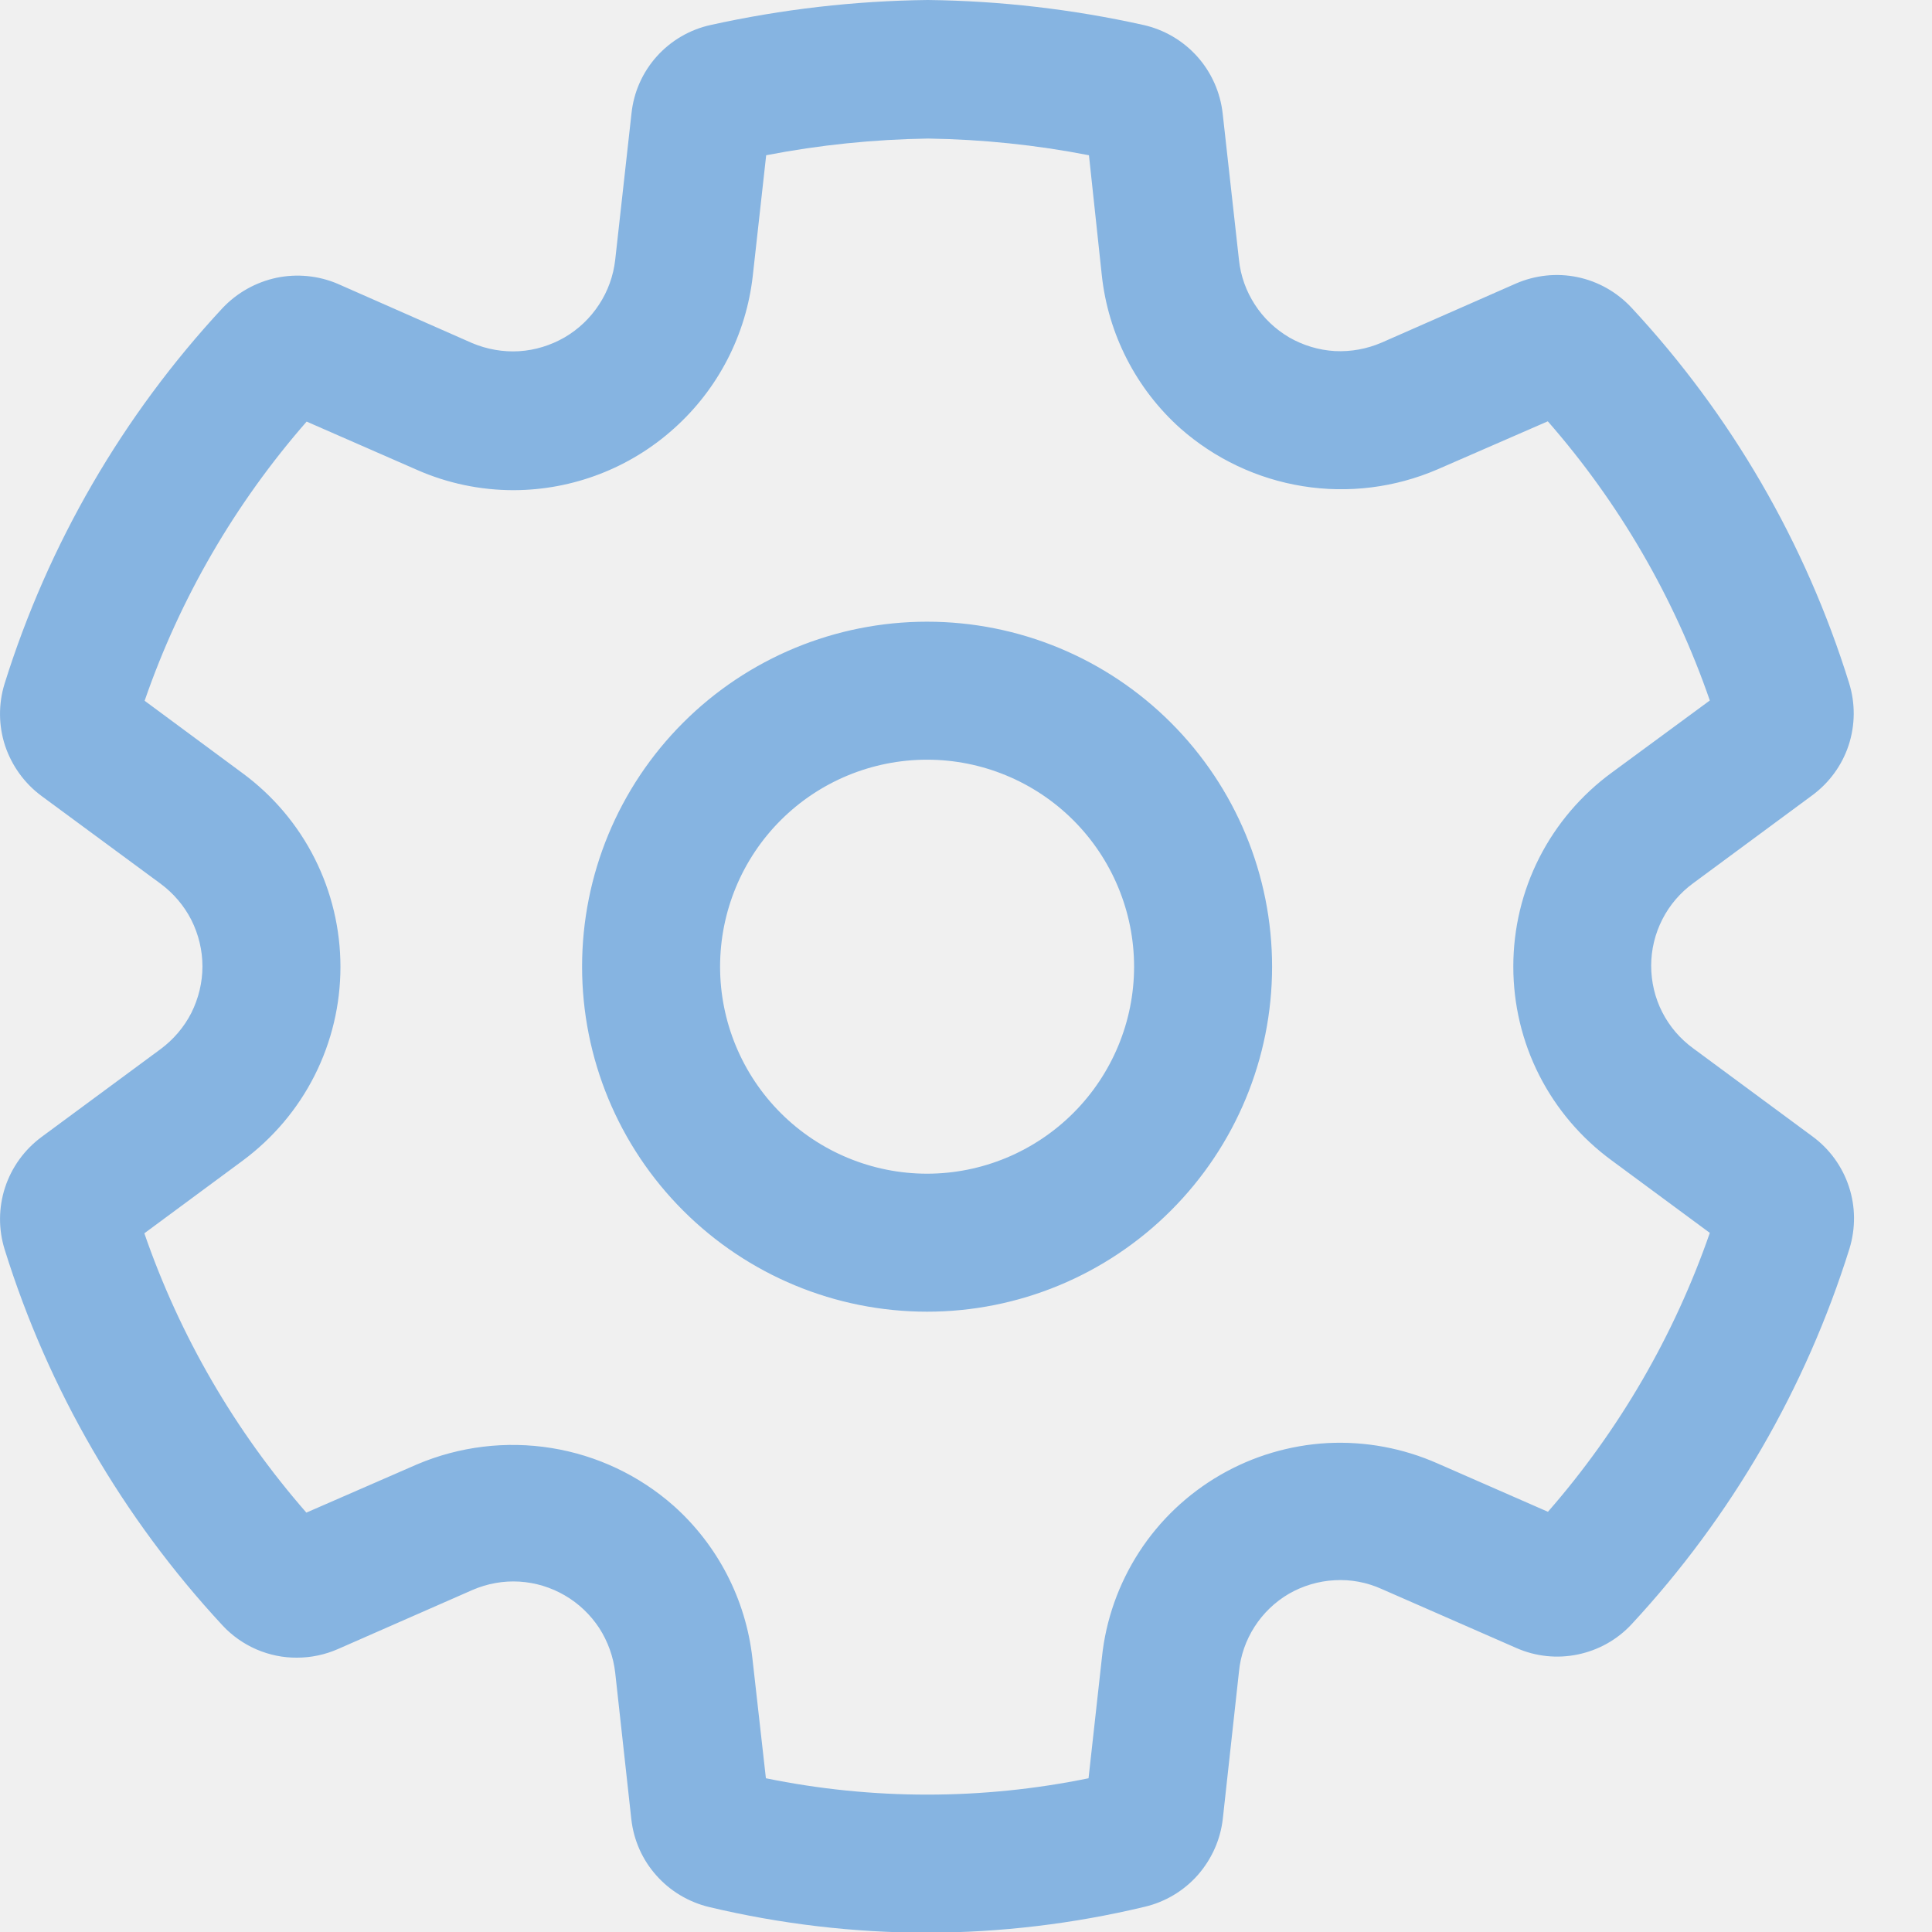
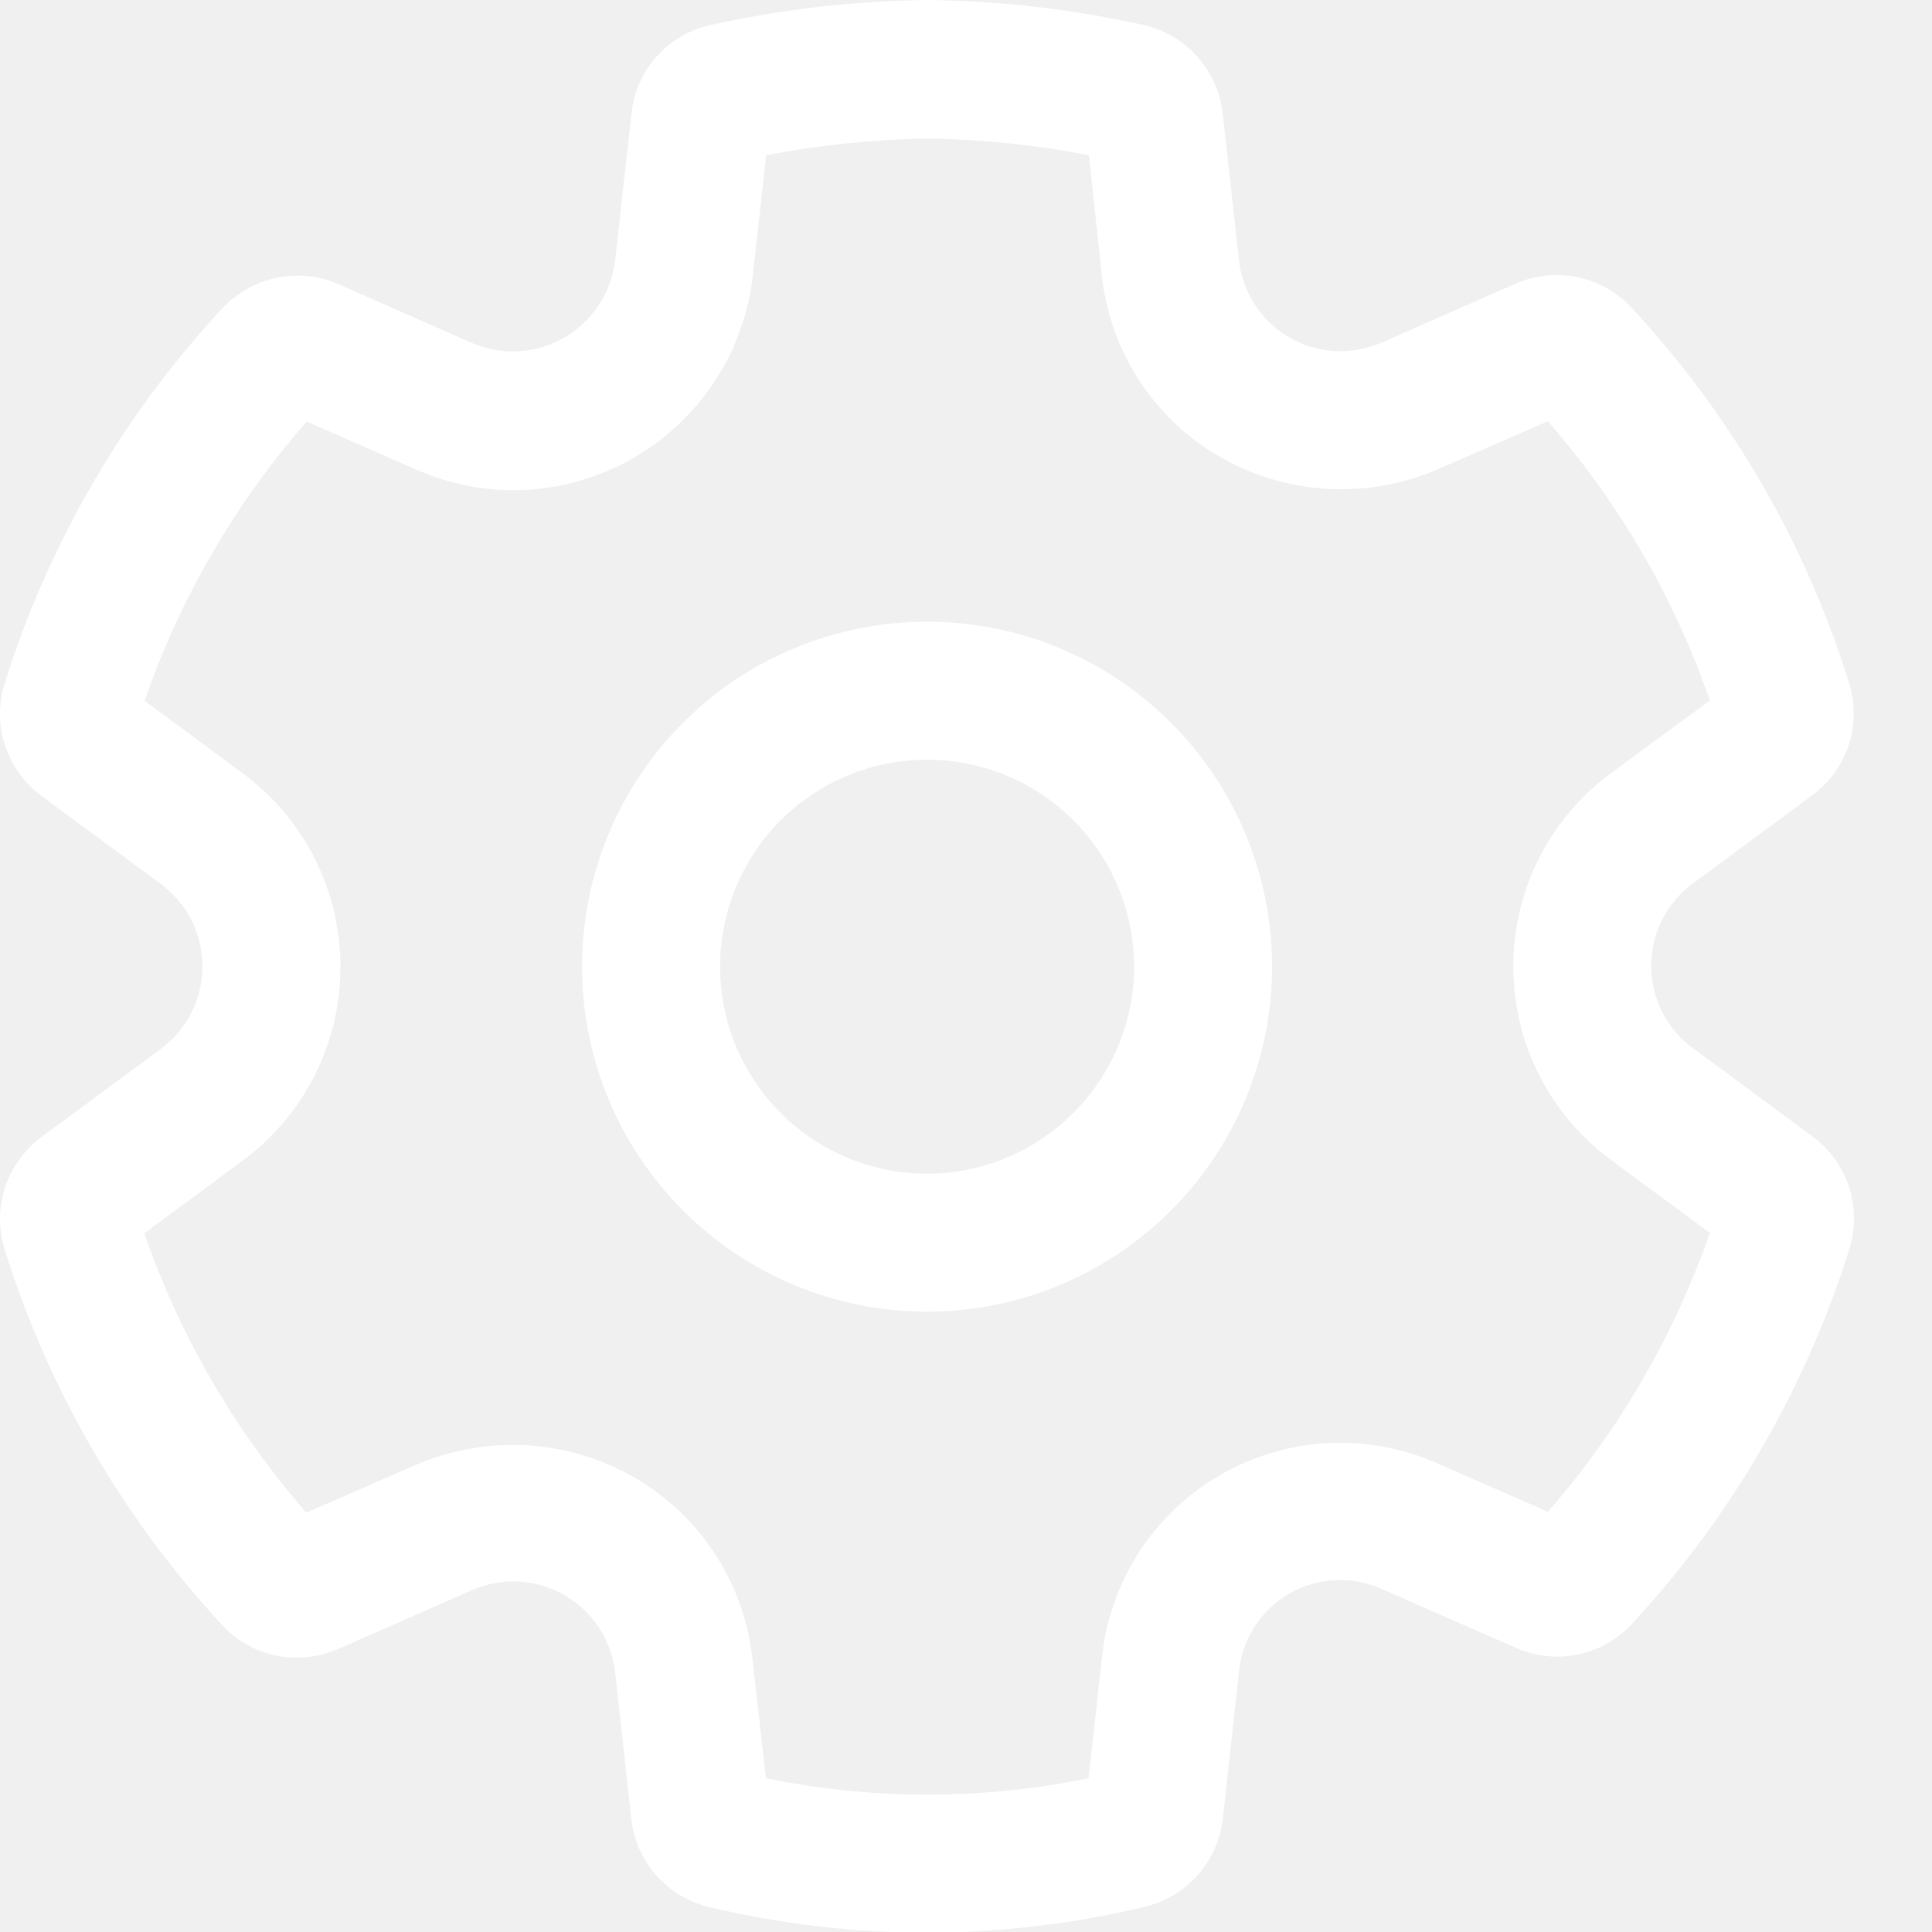
<svg xmlns="http://www.w3.org/2000/svg" width="14" height="14" viewBox="0 0 14 14" fill="none">
-   <path d="M6.718 4.505C6.054 4.505 5.419 4.768 4.95 5.237C4.481 5.706 4.218 6.341 4.218 7.005C4.218 7.668 4.481 8.303 4.95 8.772C5.419 9.241 6.054 9.505 6.718 9.505C7.381 9.505 8.016 9.241 8.485 8.772C8.954 8.303 9.218 7.668 9.218 7.005C9.218 6.341 8.954 5.706 8.485 5.237C8.016 4.768 7.381 4.505 6.718 4.505ZM5.218 7.005C5.218 6.607 5.376 6.225 5.657 5.944C5.938 5.663 6.32 5.505 6.718 5.505C7.115 5.505 7.497 5.663 7.778 5.944C8.059 6.225 8.218 6.607 8.218 7.005C8.218 7.402 8.059 7.784 7.778 8.065C7.497 8.346 7.115 8.505 6.718 8.505C6.32 8.505 5.938 8.346 5.657 8.065C5.376 7.784 5.218 7.402 5.218 7.005ZM5.138 13.819C5.655 13.942 6.186 14.005 6.718 14.005C7.249 14.004 7.779 13.941 8.296 13.817C8.444 13.782 8.578 13.702 8.679 13.588C8.78 13.473 8.844 13.331 8.861 13.179L8.978 12.114C8.989 11.998 9.028 11.886 9.091 11.788C9.154 11.69 9.239 11.608 9.34 11.549C9.441 11.491 9.555 11.457 9.671 11.451C9.788 11.444 9.904 11.466 10.011 11.514L10.988 11.942C11.128 12.004 11.284 12.02 11.433 11.989C11.583 11.958 11.719 11.882 11.823 11.77C12.546 10.991 13.085 10.061 13.402 9.048C13.447 8.901 13.446 8.744 13.398 8.599C13.35 8.453 13.258 8.326 13.134 8.235L12.27 7.597C12.175 7.528 12.098 7.438 12.045 7.334C11.992 7.23 11.965 7.114 11.965 6.998C11.965 6.881 11.993 6.766 12.046 6.662C12.099 6.558 12.176 6.468 12.271 6.399L13.131 5.764C13.255 5.673 13.348 5.546 13.396 5.4C13.444 5.253 13.445 5.096 13.399 4.949C13.084 3.935 12.544 3.005 11.821 2.228C11.716 2.116 11.58 2.039 11.43 2.008C11.28 1.977 11.124 1.994 10.984 2.055L10.011 2.483C9.904 2.529 9.788 2.55 9.672 2.544C9.556 2.537 9.443 2.503 9.342 2.445C9.242 2.386 9.156 2.305 9.093 2.207C9.03 2.11 8.99 1.999 8.978 1.883L8.86 0.823C8.843 0.67 8.779 0.525 8.676 0.41C8.573 0.295 8.437 0.215 8.286 0.181C7.773 0.067 7.249 0.006 6.723 0C6.193 0.006 5.666 0.067 5.15 0.181C4.999 0.214 4.862 0.294 4.759 0.409C4.656 0.524 4.592 0.668 4.576 0.822L4.458 1.883C4.445 1.998 4.405 2.11 4.341 2.207C4.277 2.305 4.192 2.386 4.091 2.445C3.99 2.503 3.877 2.538 3.761 2.545C3.645 2.552 3.528 2.531 3.421 2.486L2.448 2.057C2.308 1.997 2.152 1.982 2.003 2.013C1.854 2.045 1.718 2.121 1.613 2.232C0.89 3.01 0.35 3.941 0.033 4.955C-0.012 5.101 -0.011 5.258 0.037 5.404C0.086 5.55 0.178 5.677 0.301 5.768L1.164 6.404C1.257 6.473 1.334 6.563 1.387 6.667C1.439 6.771 1.467 6.886 1.467 7.003C1.467 7.119 1.439 7.234 1.387 7.339C1.334 7.443 1.257 7.533 1.164 7.602L0.301 8.239C0.177 8.331 0.085 8.458 0.037 8.604C-0.011 8.75 -0.012 8.908 0.034 9.055C0.35 10.069 0.89 11 1.614 11.78C1.682 11.853 1.766 11.912 1.858 11.952C1.951 11.992 2.051 12.013 2.152 12.012C2.254 12.012 2.354 11.991 2.448 11.95L3.425 11.521C3.532 11.475 3.648 11.454 3.764 11.461C3.879 11.468 3.992 11.502 4.093 11.561C4.193 11.619 4.278 11.7 4.342 11.797C4.405 11.895 4.445 12.006 4.458 12.121L4.575 13.184C4.592 13.335 4.655 13.477 4.756 13.59C4.857 13.704 4.99 13.783 5.138 13.819ZM7.888 12.886C7.117 13.044 6.321 13.044 5.55 12.886L5.452 12.015C5.404 11.59 5.201 11.197 4.882 10.912C4.632 10.691 4.325 10.546 3.996 10.493C3.667 10.44 3.33 10.481 3.023 10.611L2.22 10.961C1.702 10.368 1.303 9.681 1.046 8.937L1.758 8.411C1.978 8.248 2.157 8.037 2.28 7.793C2.403 7.549 2.467 7.28 2.467 7.006C2.467 6.733 2.403 6.464 2.28 6.22C2.157 5.976 1.978 5.765 1.758 5.603L1.048 5.078C1.305 4.334 1.704 3.648 2.222 3.055L3.022 3.405C3.242 3.502 3.48 3.552 3.722 3.552C4.151 3.551 4.565 3.392 4.884 3.105C5.204 2.819 5.407 2.425 5.455 1.998L5.552 1.125C5.939 1.05 6.332 1.01 6.726 1.004C7.117 1.01 7.507 1.05 7.891 1.125L7.984 1.994C8.03 2.421 8.232 2.816 8.552 3.103C8.802 3.324 9.11 3.47 9.44 3.523C9.77 3.576 10.108 3.534 10.415 3.402L11.216 3.053C11.734 3.645 12.133 4.332 12.39 5.076L11.679 5.599C11.458 5.761 11.278 5.972 11.154 6.216C11.03 6.46 10.966 6.73 10.966 7.004C10.966 7.278 11.03 7.548 11.154 7.792C11.278 8.036 11.458 8.247 11.679 8.409L12.39 8.934C12.132 9.677 11.734 10.363 11.217 10.955L10.418 10.605C10.167 10.494 9.894 10.443 9.62 10.457C9.347 10.472 9.08 10.551 8.843 10.688C8.606 10.825 8.404 11.016 8.255 11.246C8.106 11.476 8.013 11.738 7.985 12.01L7.888 12.886Z" fill="#86B4E1" />
+   <path d="M6.718 4.505C6.054 4.505 5.419 4.768 4.95 5.237C4.481 5.706 4.218 6.341 4.218 7.005C4.218 7.668 4.481 8.303 4.95 8.772C5.419 9.241 6.054 9.505 6.718 9.505C7.381 9.505 8.016 9.241 8.485 8.772C8.954 8.303 9.218 7.668 9.218 7.005C9.218 6.341 8.954 5.706 8.485 5.237C8.016 4.768 7.381 4.505 6.718 4.505ZM5.218 7.005C5.218 6.607 5.376 6.225 5.657 5.944C5.938 5.663 6.32 5.505 6.718 5.505C7.115 5.505 7.497 5.663 7.778 5.944C8.059 6.225 8.218 6.607 8.218 7.005C8.218 7.402 8.059 7.784 7.778 8.065C7.497 8.346 7.115 8.505 6.718 8.505C6.32 8.505 5.938 8.346 5.657 8.065C5.376 7.784 5.218 7.402 5.218 7.005ZM5.138 13.819C5.655 13.942 6.186 14.005 6.718 14.005C7.249 14.004 7.779 13.941 8.296 13.817C8.444 13.782 8.578 13.702 8.679 13.588C8.78 13.473 8.844 13.331 8.861 13.179L8.978 12.114C8.989 11.998 9.028 11.886 9.091 11.788C9.154 11.69 9.239 11.608 9.34 11.549C9.441 11.491 9.555 11.457 9.671 11.451C9.788 11.444 9.904 11.466 10.011 11.514L10.988 11.942C11.128 12.004 11.284 12.02 11.433 11.989C11.583 11.958 11.719 11.882 11.823 11.77C12.546 10.991 13.085 10.061 13.402 9.048C13.447 8.901 13.446 8.744 13.398 8.599C13.35 8.453 13.258 8.326 13.134 8.235L12.27 7.597C12.175 7.528 12.098 7.438 12.045 7.334C11.992 7.23 11.965 7.114 11.965 6.998C11.965 6.881 11.993 6.766 12.046 6.662C12.099 6.558 12.176 6.468 12.271 6.399L13.131 5.764C13.255 5.673 13.348 5.546 13.396 5.4C13.444 5.253 13.445 5.096 13.399 4.949C13.084 3.935 12.544 3.005 11.821 2.228C11.716 2.116 11.58 2.039 11.43 2.008C11.28 1.977 11.124 1.994 10.984 2.055L10.011 2.483C9.904 2.529 9.788 2.55 9.672 2.544C9.556 2.537 9.443 2.503 9.342 2.445C9.242 2.386 9.156 2.305 9.093 2.207C9.03 2.11 8.99 1.999 8.978 1.883L8.86 0.823C8.843 0.67 8.779 0.525 8.676 0.41C8.573 0.295 8.437 0.215 8.286 0.181C7.773 0.067 7.249 0.006 6.723 0C6.193 0.006 5.666 0.067 5.15 0.181C4.999 0.214 4.862 0.294 4.759 0.409C4.656 0.524 4.592 0.668 4.576 0.822L4.458 1.883C4.445 1.998 4.405 2.11 4.341 2.207C4.277 2.305 4.192 2.386 4.091 2.445C3.99 2.503 3.877 2.538 3.761 2.545C3.645 2.552 3.528 2.531 3.421 2.486L2.448 2.057C2.308 1.997 2.152 1.982 2.003 2.013C1.854 2.045 1.718 2.121 1.613 2.232C0.89 3.01 0.35 3.941 0.033 4.955C-0.012 5.101 -0.011 5.258 0.037 5.404C0.086 5.55 0.178 5.677 0.301 5.768L1.164 6.404C1.257 6.473 1.334 6.563 1.387 6.667C1.439 6.771 1.467 6.886 1.467 7.003C1.467 7.119 1.439 7.234 1.387 7.339C1.334 7.443 1.257 7.533 1.164 7.602L0.301 8.239C0.177 8.331 0.085 8.458 0.037 8.604C-0.011 8.75 -0.012 8.908 0.034 9.055C0.35 10.069 0.89 11 1.614 11.78C1.682 11.853 1.766 11.912 1.858 11.952C1.951 11.992 2.051 12.013 2.152 12.012C2.254 12.012 2.354 11.991 2.448 11.95L3.425 11.521C3.532 11.475 3.648 11.454 3.764 11.461C3.879 11.468 3.992 11.502 4.093 11.561C4.193 11.619 4.278 11.7 4.342 11.797C4.405 11.895 4.445 12.006 4.458 12.121L4.575 13.184C4.592 13.335 4.655 13.477 4.756 13.59C4.857 13.704 4.99 13.783 5.138 13.819ZM7.888 12.886C7.117 13.044 6.321 13.044 5.55 12.886L5.452 12.015C5.404 11.59 5.201 11.197 4.882 10.912C4.632 10.691 4.325 10.546 3.996 10.493C3.667 10.44 3.33 10.481 3.023 10.611L2.22 10.961C1.702 10.368 1.303 9.681 1.046 8.937L1.758 8.411C1.978 8.248 2.157 8.037 2.28 7.793C2.403 7.549 2.467 7.28 2.467 7.006C2.467 6.733 2.403 6.464 2.28 6.22C2.157 5.976 1.978 5.765 1.758 5.603L1.048 5.078C1.305 4.334 1.704 3.648 2.222 3.055L3.022 3.405C3.242 3.502 3.48 3.552 3.722 3.552C4.151 3.551 4.565 3.392 4.884 3.105C5.204 2.819 5.407 2.425 5.455 1.998L5.552 1.125C5.939 1.05 6.332 1.01 6.726 1.004C7.117 1.01 7.507 1.05 7.891 1.125L7.984 1.994C8.03 2.421 8.232 2.816 8.552 3.103C8.802 3.324 9.11 3.47 9.44 3.523C9.77 3.576 10.108 3.534 10.415 3.402L11.216 3.053C11.734 3.645 12.133 4.332 12.39 5.076L11.679 5.599C11.458 5.761 11.278 5.972 11.154 6.216C11.03 6.46 10.966 6.73 10.966 7.004C10.966 7.278 11.03 7.548 11.154 7.792C11.278 8.036 11.458 8.247 11.679 8.409L12.39 8.934C12.132 9.677 11.734 10.363 11.217 10.955L10.418 10.605C10.167 10.494 9.894 10.443 9.62 10.457C9.347 10.472 9.08 10.551 8.843 10.688C8.606 10.825 8.404 11.016 8.255 11.246C8.106 11.476 8.013 11.738 7.985 12.01L7.888 12.886Z" fill="white" />
</svg>
